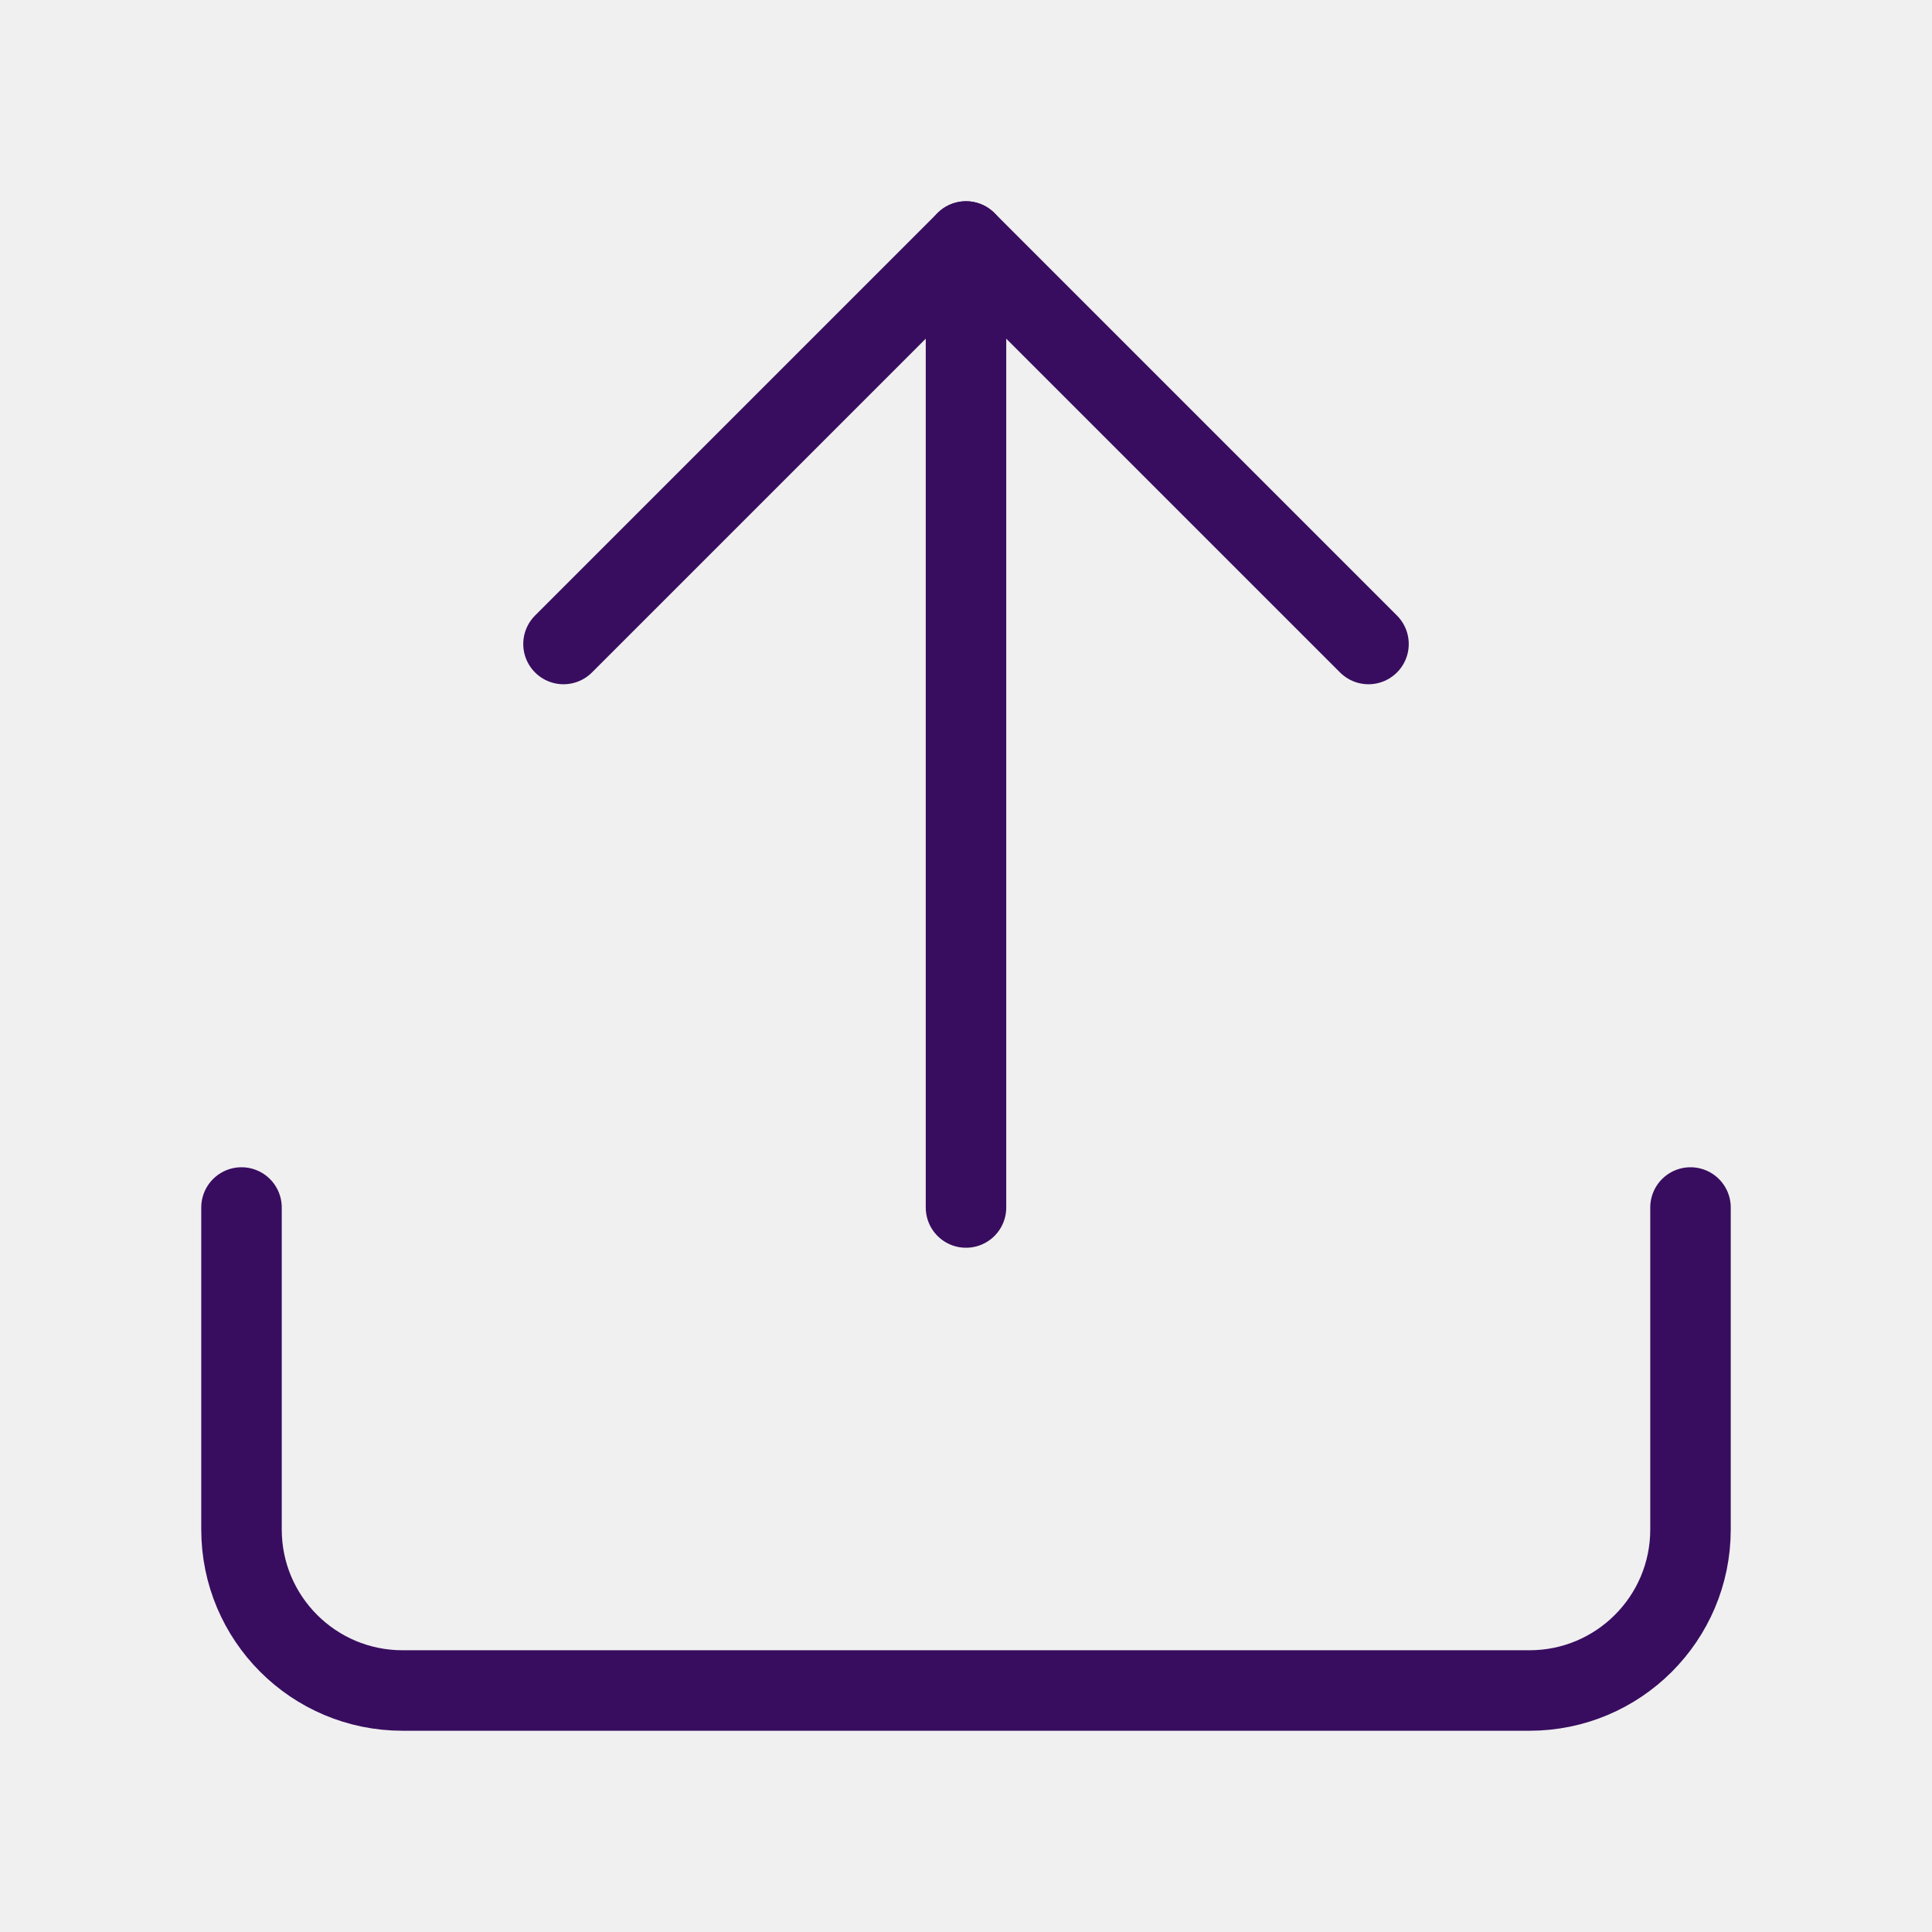
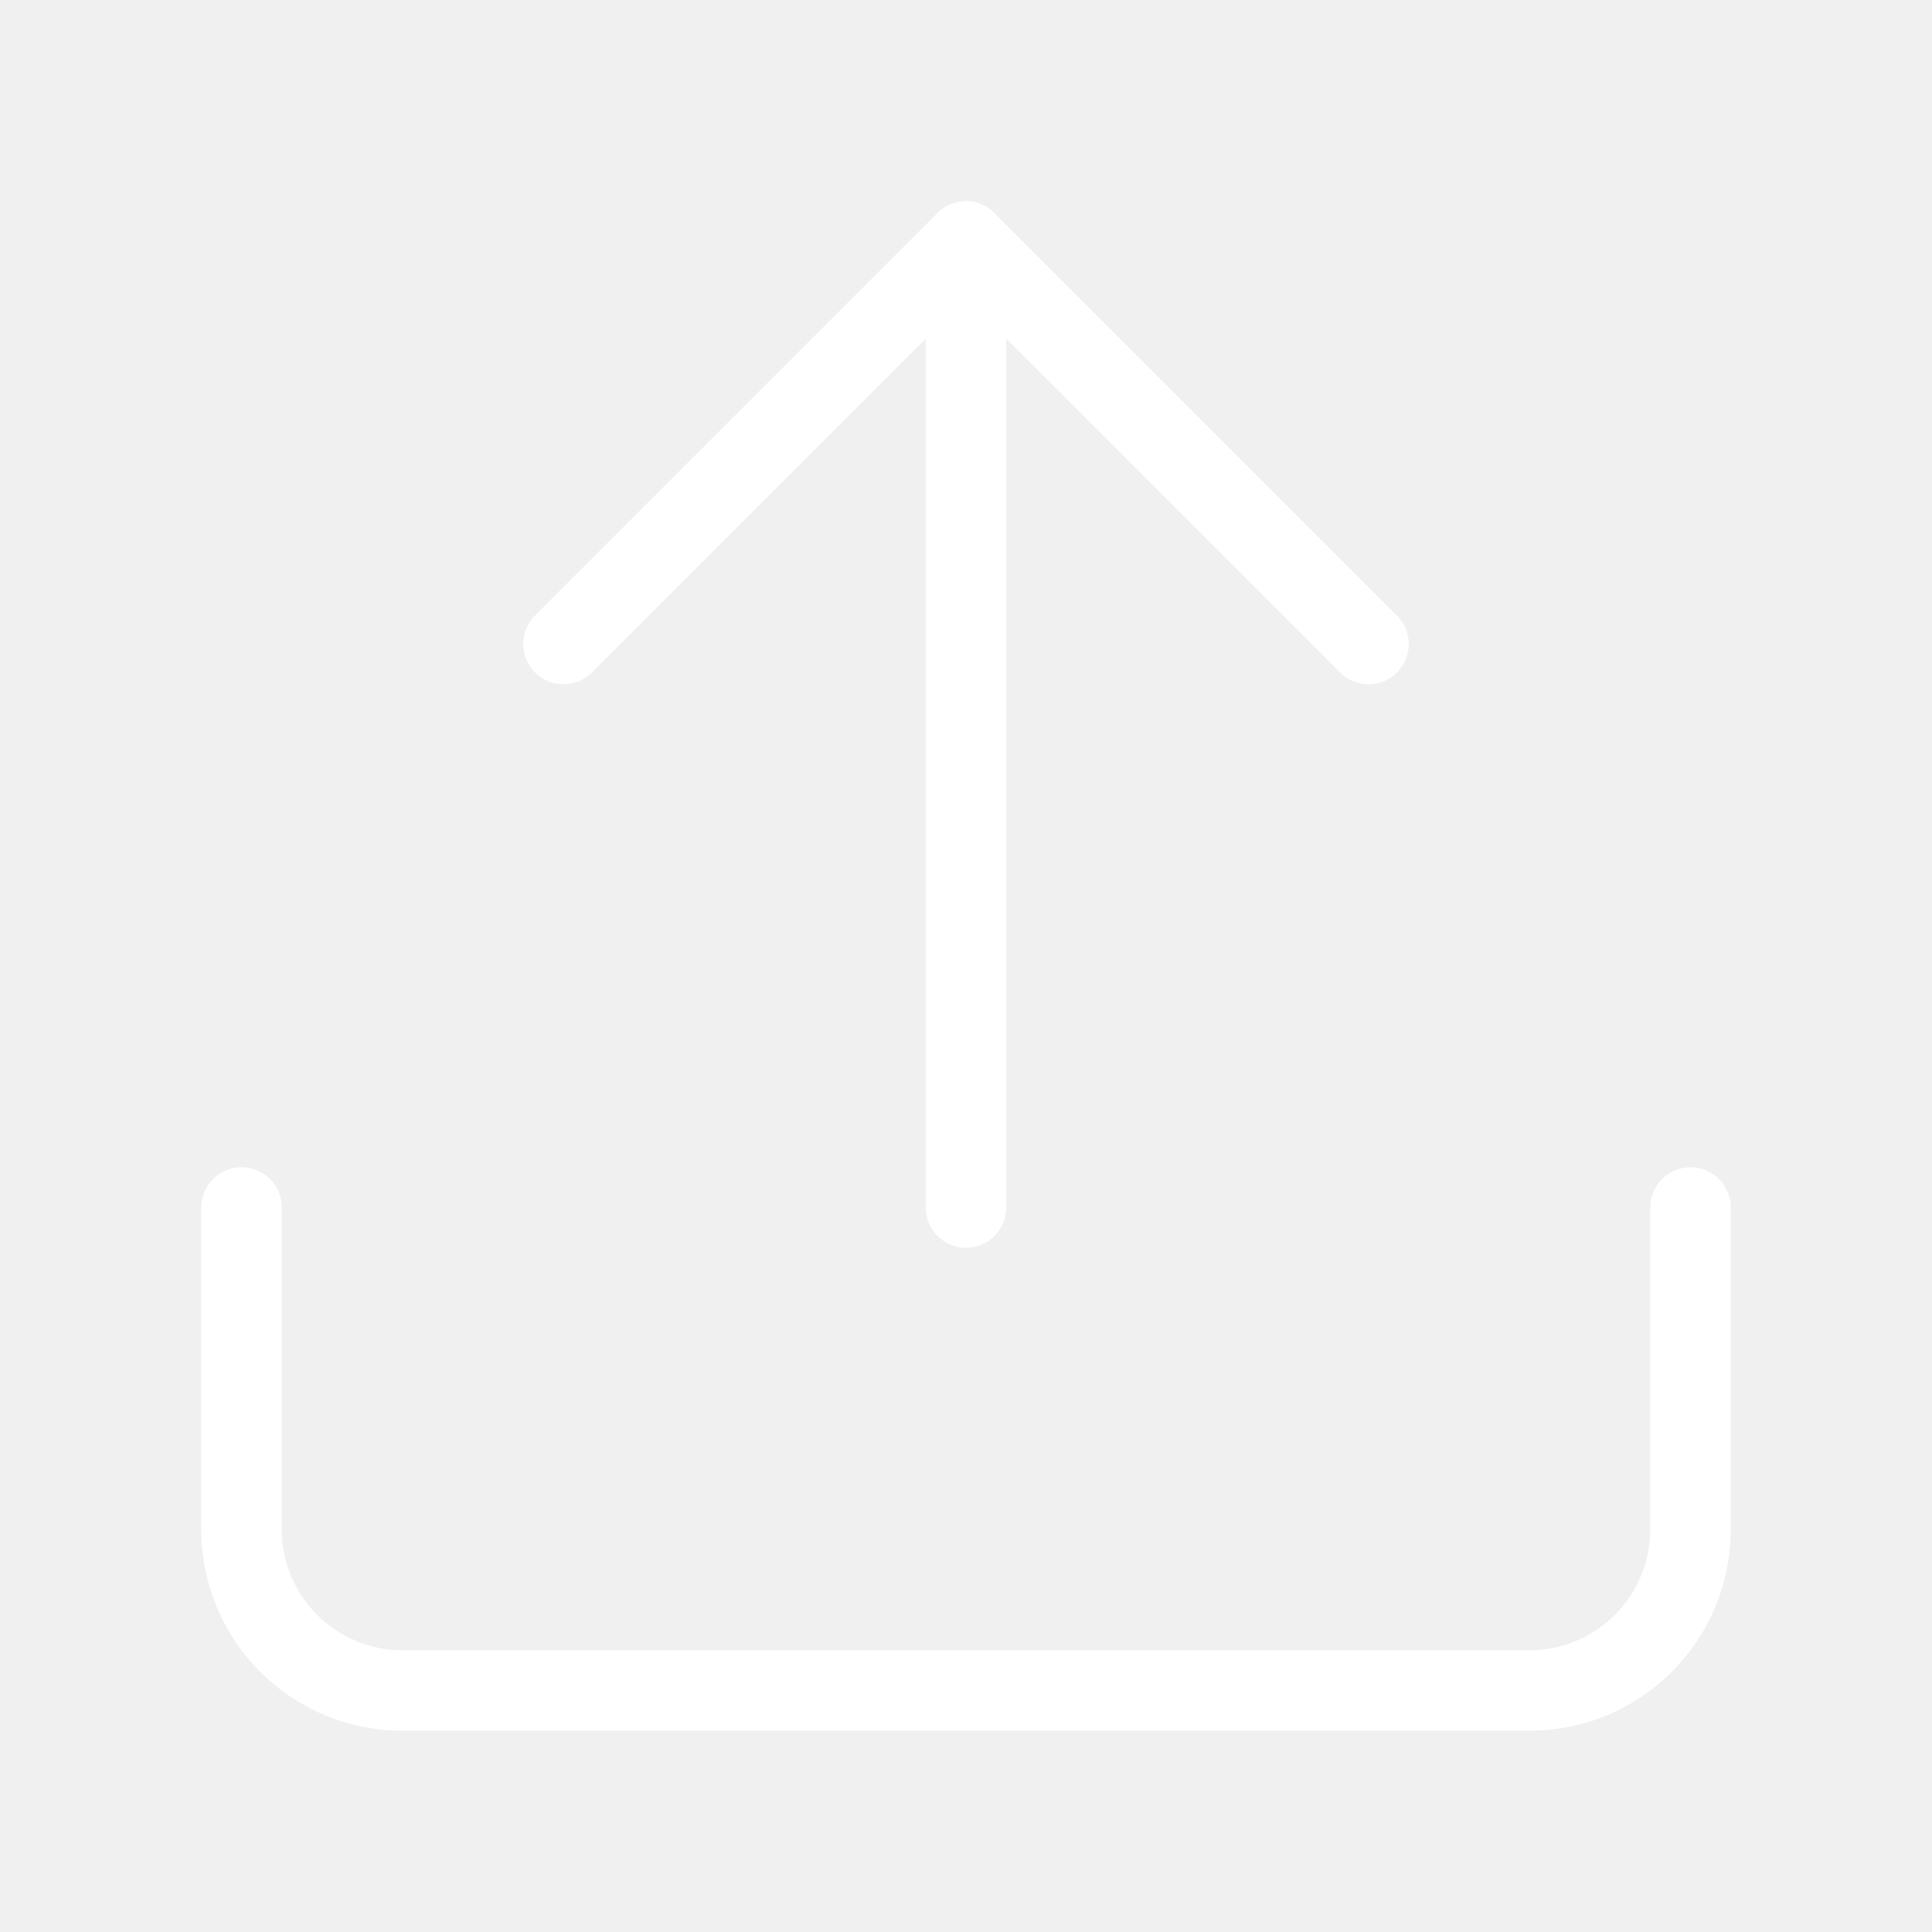
- <svg xmlns="http://www.w3.org/2000/svg" width="24" height="24" viewBox="0 0 24 24" fill="none" stroke="#380d5f" stroke-width="1" stroke-linecap="round" stroke-linejoin="round" class="feather feather-upload">
+ <svg xmlns="http://www.w3.org/2000/svg" width="24" height="24" viewBox="0 0 24 24" fill="none" stroke="#fff" stroke-width="1" stroke-linecap="round" stroke-linejoin="round" class="feather feather-upload">
  <path d="M21 15v4a2 2 0 0 1-2 2H5a2 2 0 0 1-2-2v-4" />
  <polyline points="17 8 12 3 7 8" />
  <line x1="12" y1="3" x2="12" y2="15" />
</svg>
